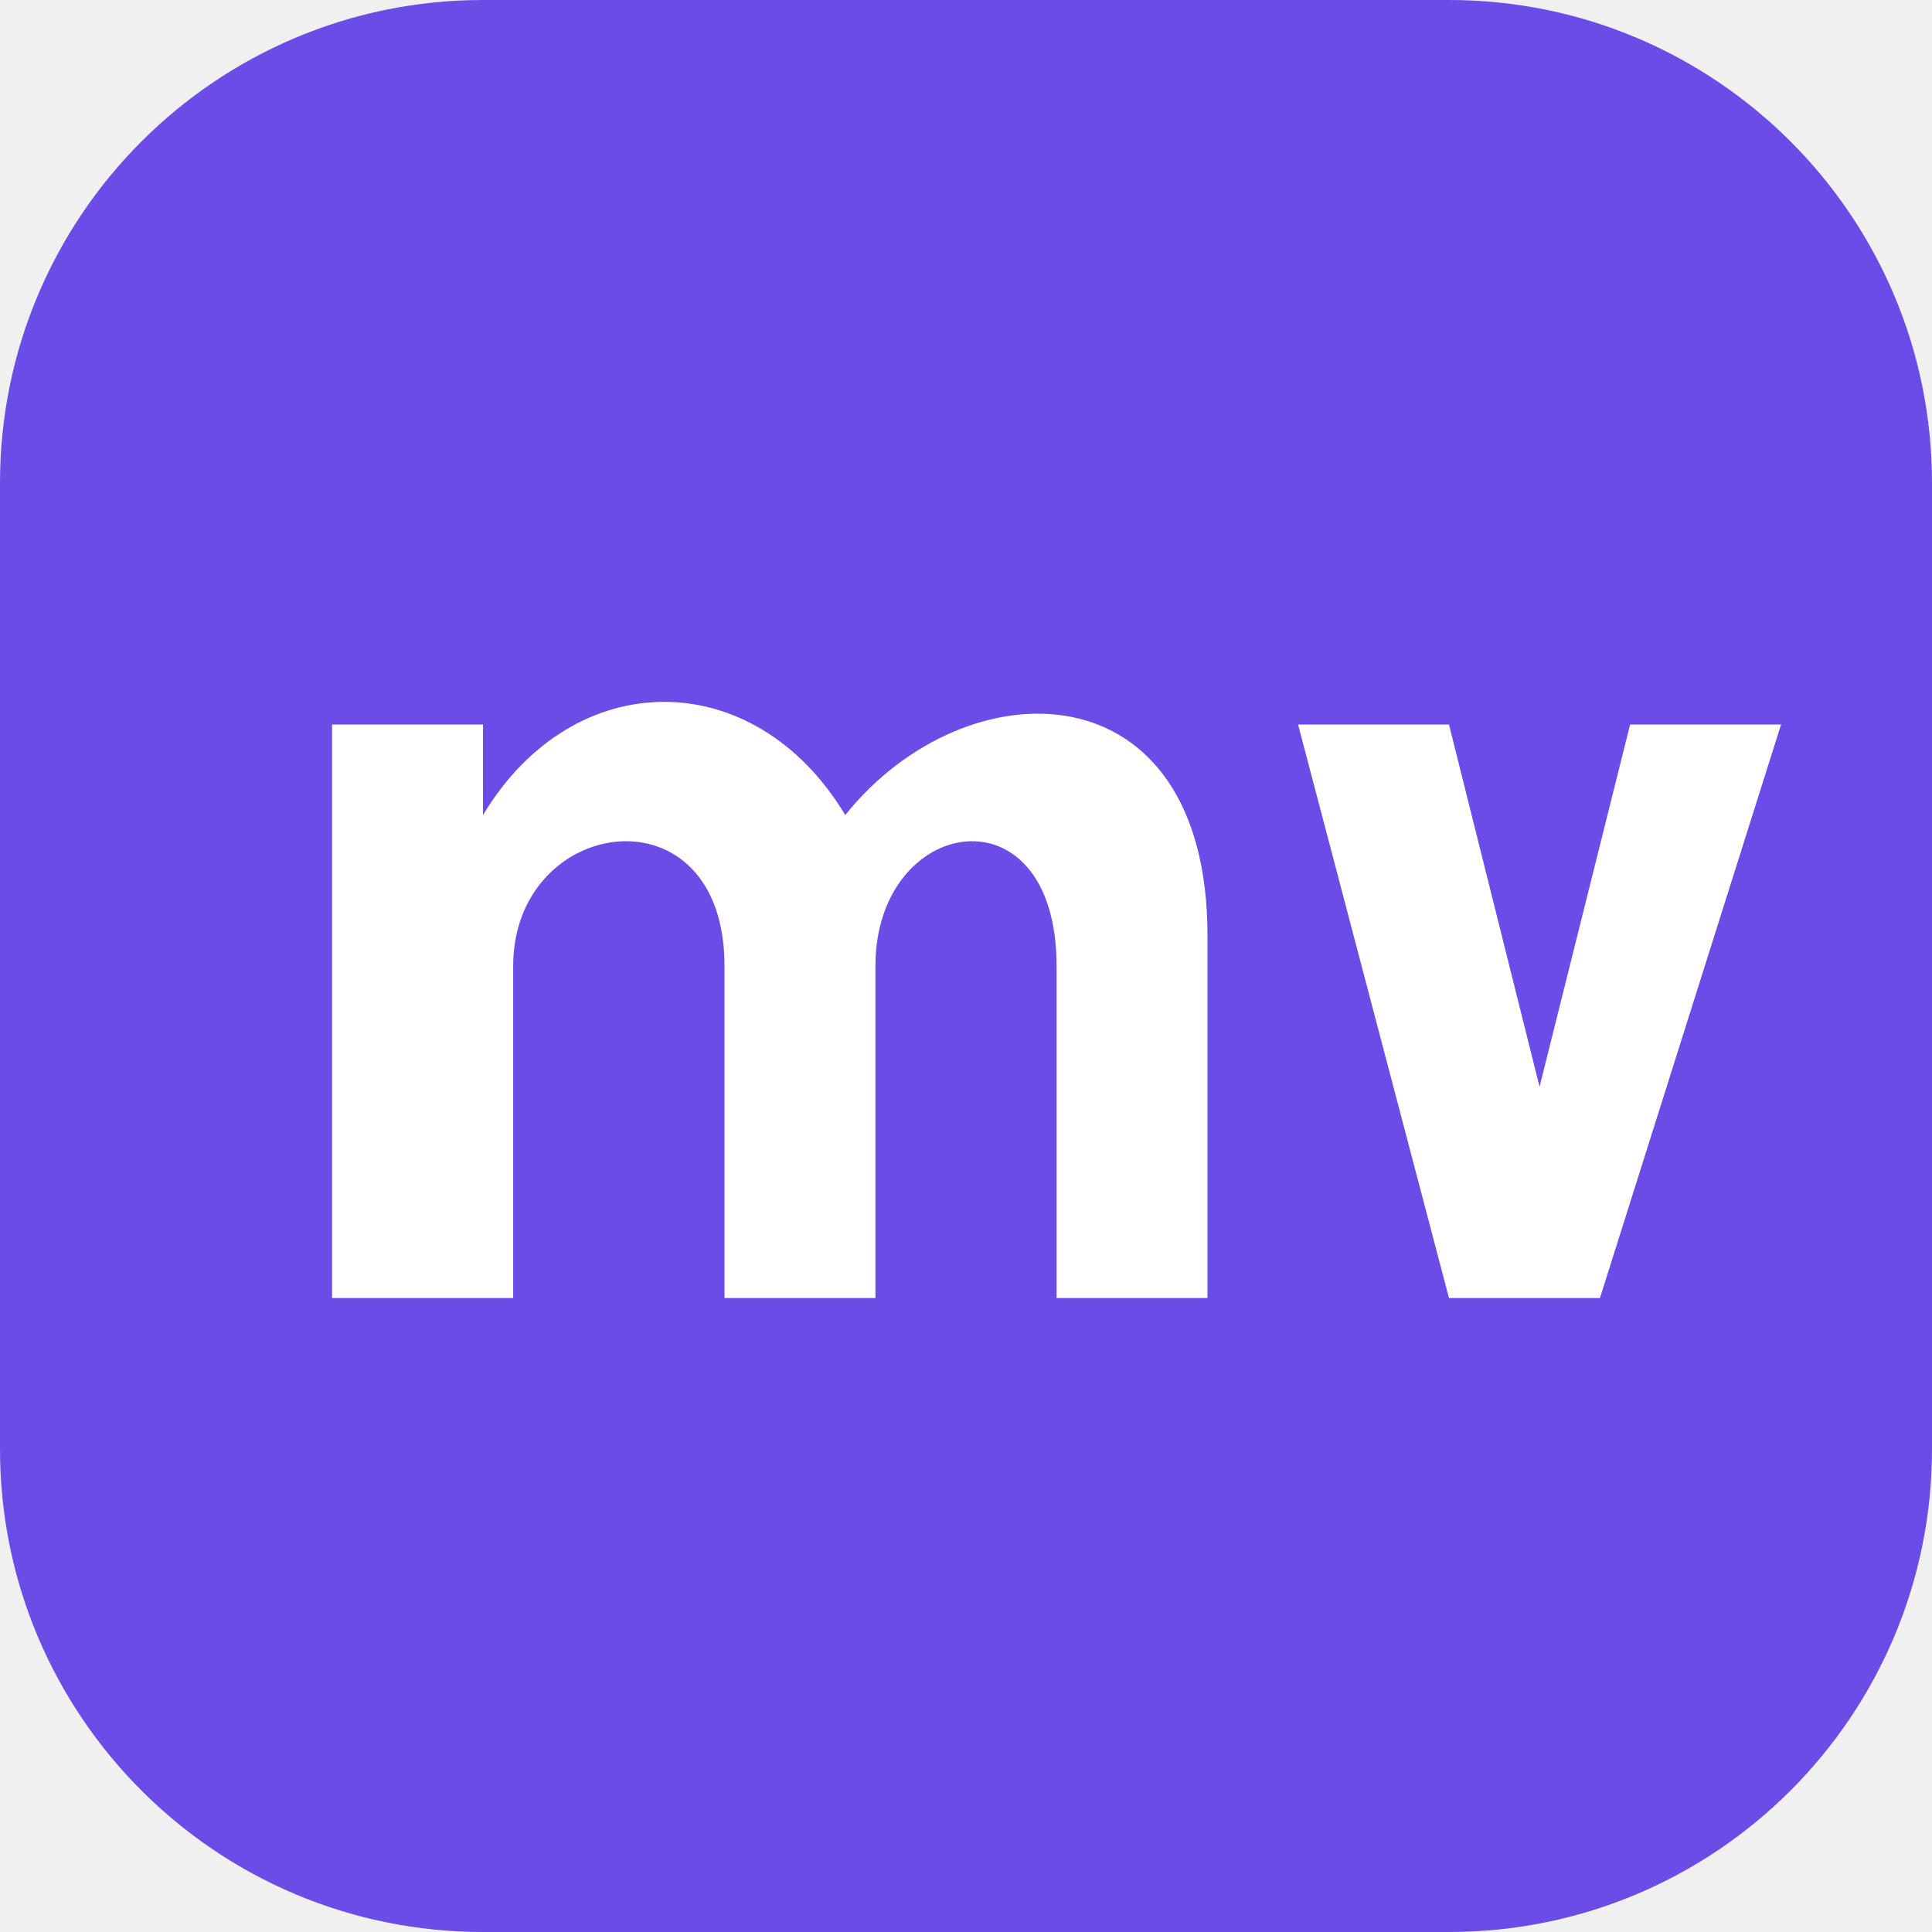
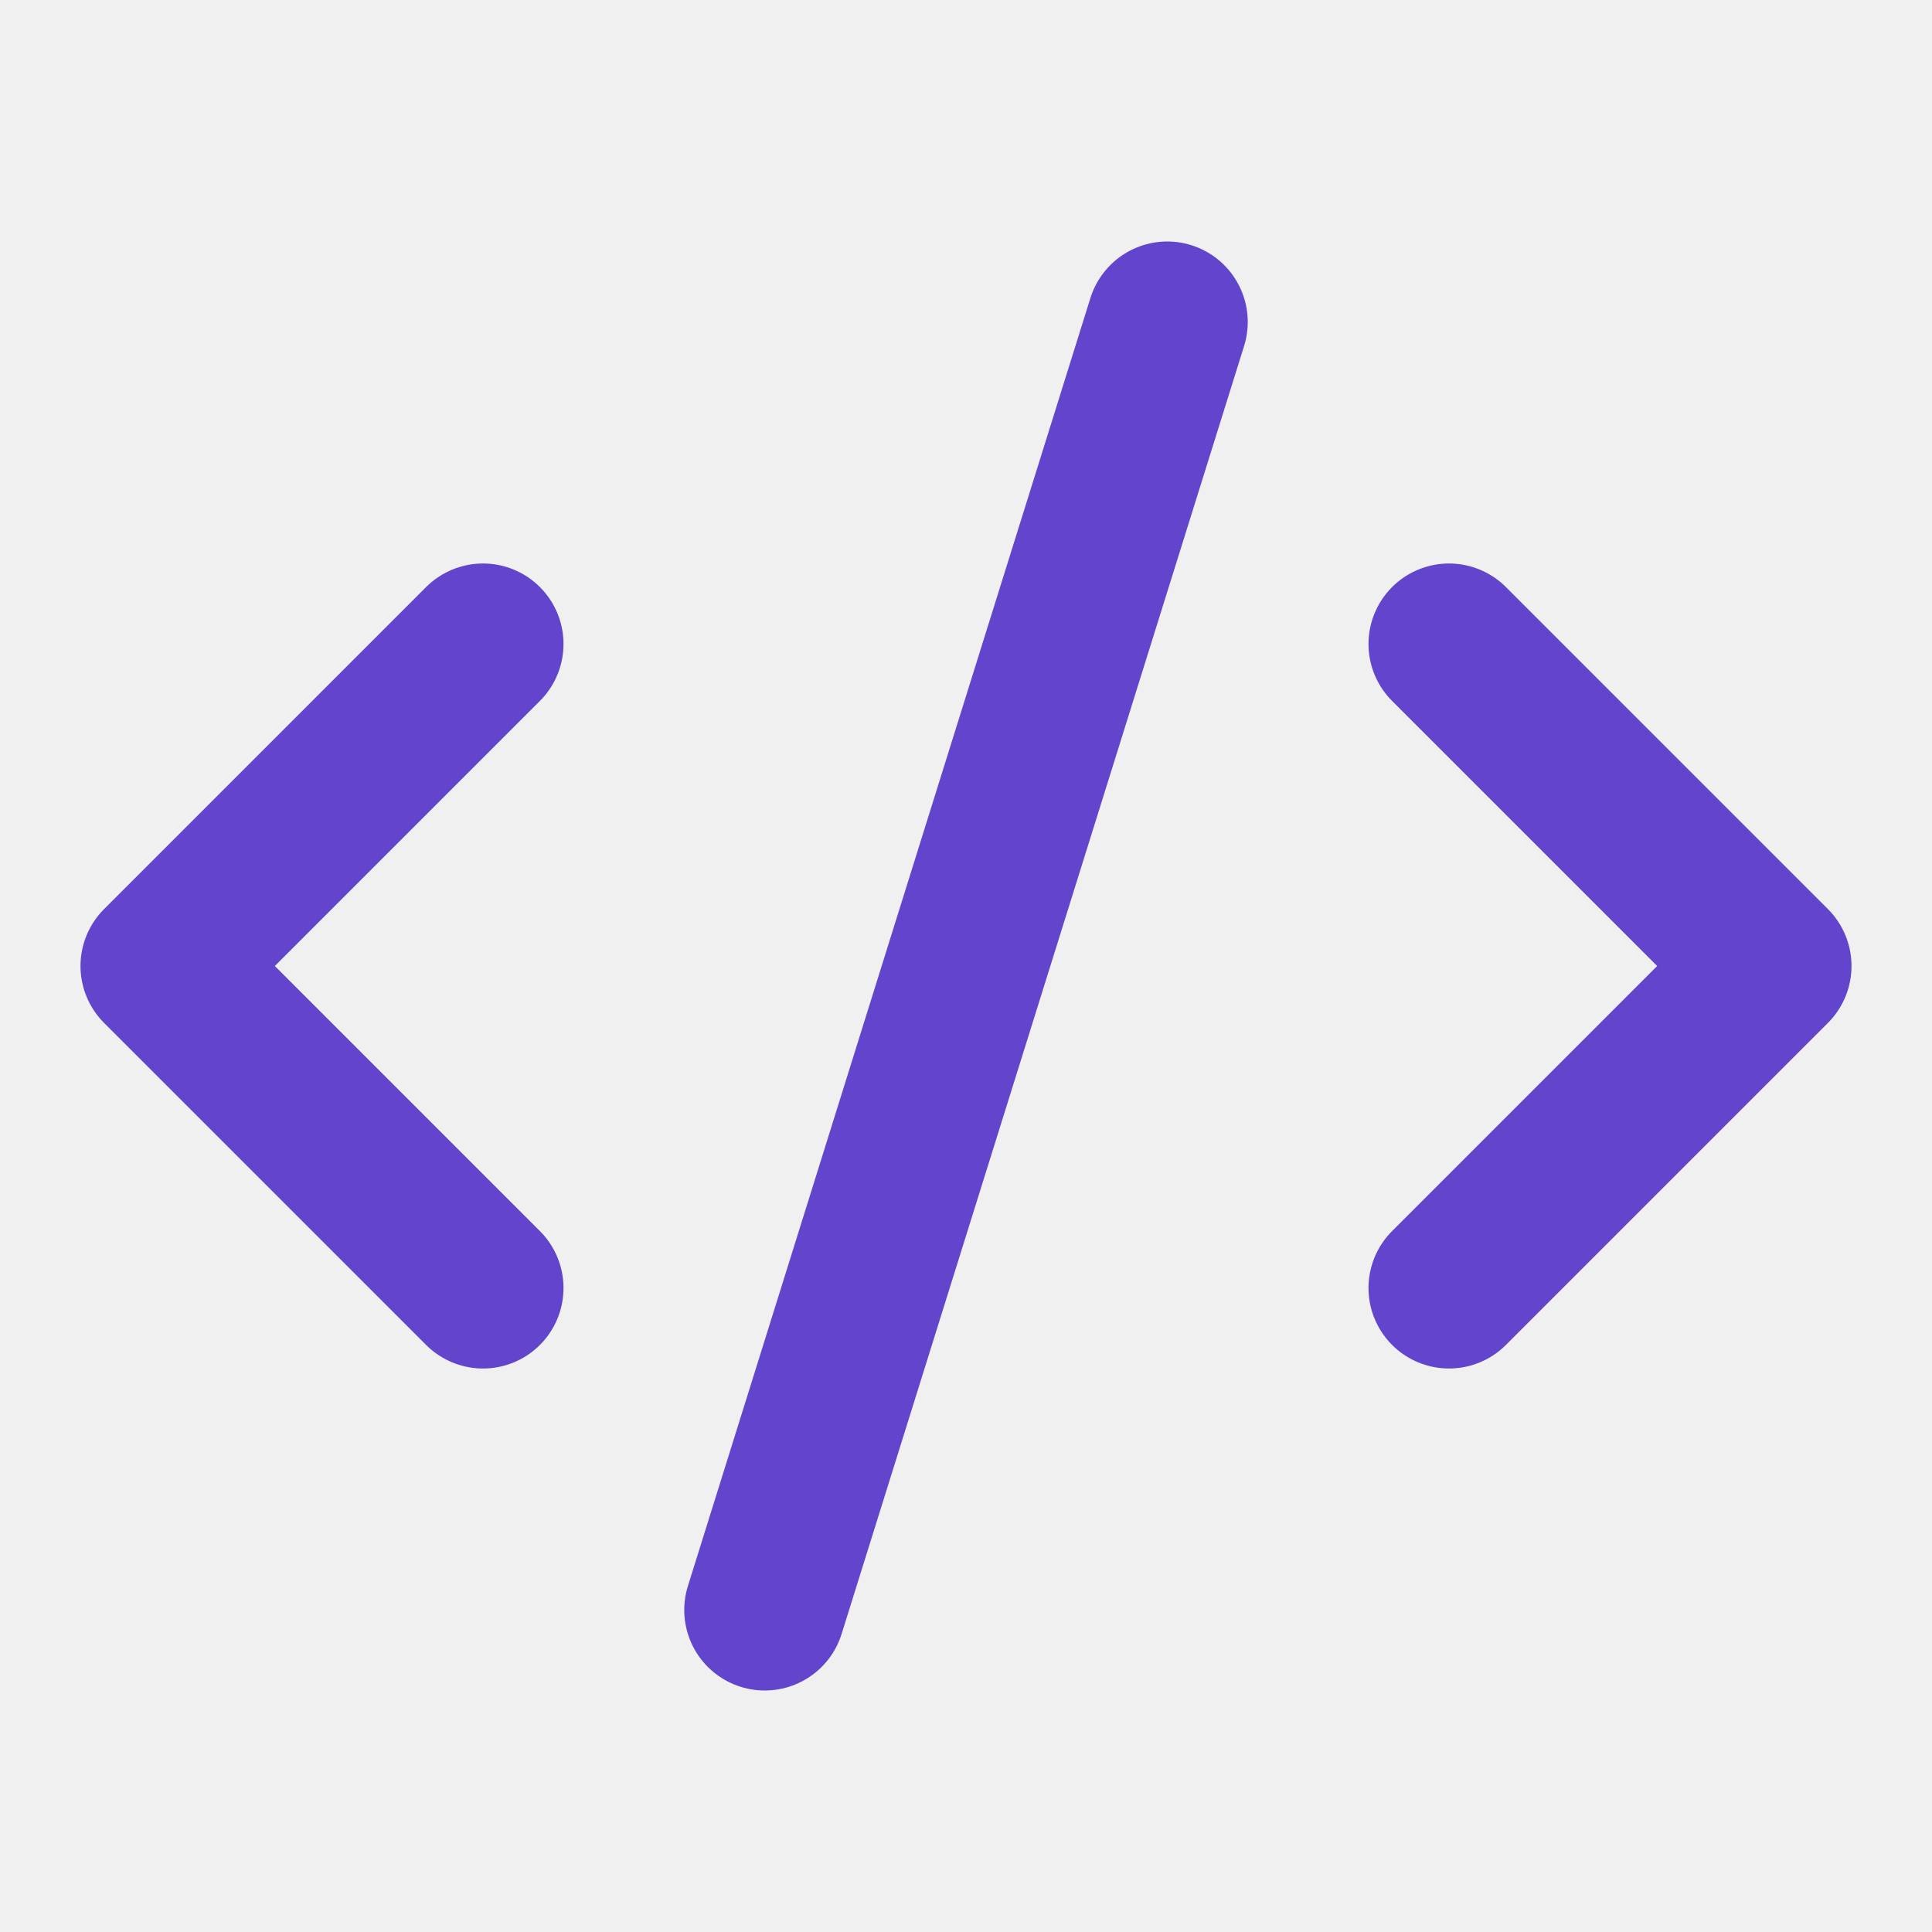
- <svg xmlns="http://www.w3.org/2000/svg" viewBox="0 0 64 64">
-   <rect width="64" height="64" rx="16" fill="#6b4ce6" />
-   <path d="M11 43V24h5v3c3-5 9-5 12 0 4-5 12-5 12 4v12h-5V32c0-6-6-5-6 0v11h-5V32c0-6-7-5-7 0v11Zm32-19h5l3 12 3-12h5l-6 19h-5Z" fill="#fff" />
+ <svg xmlns="http://www.w3.org/2000/svg" width="24" height="24" viewBox="0 0 24 24" fill="none" stroke="#6344cd" stroke-width="2" stroke-linecap="round" stroke-linejoin="round">
+   <path d="m18 16 4-4-4-4" />
+   <path d="m6 8-4 4 4 4" />
+   <path d="m14.5 4-5 16" />
</svg>
